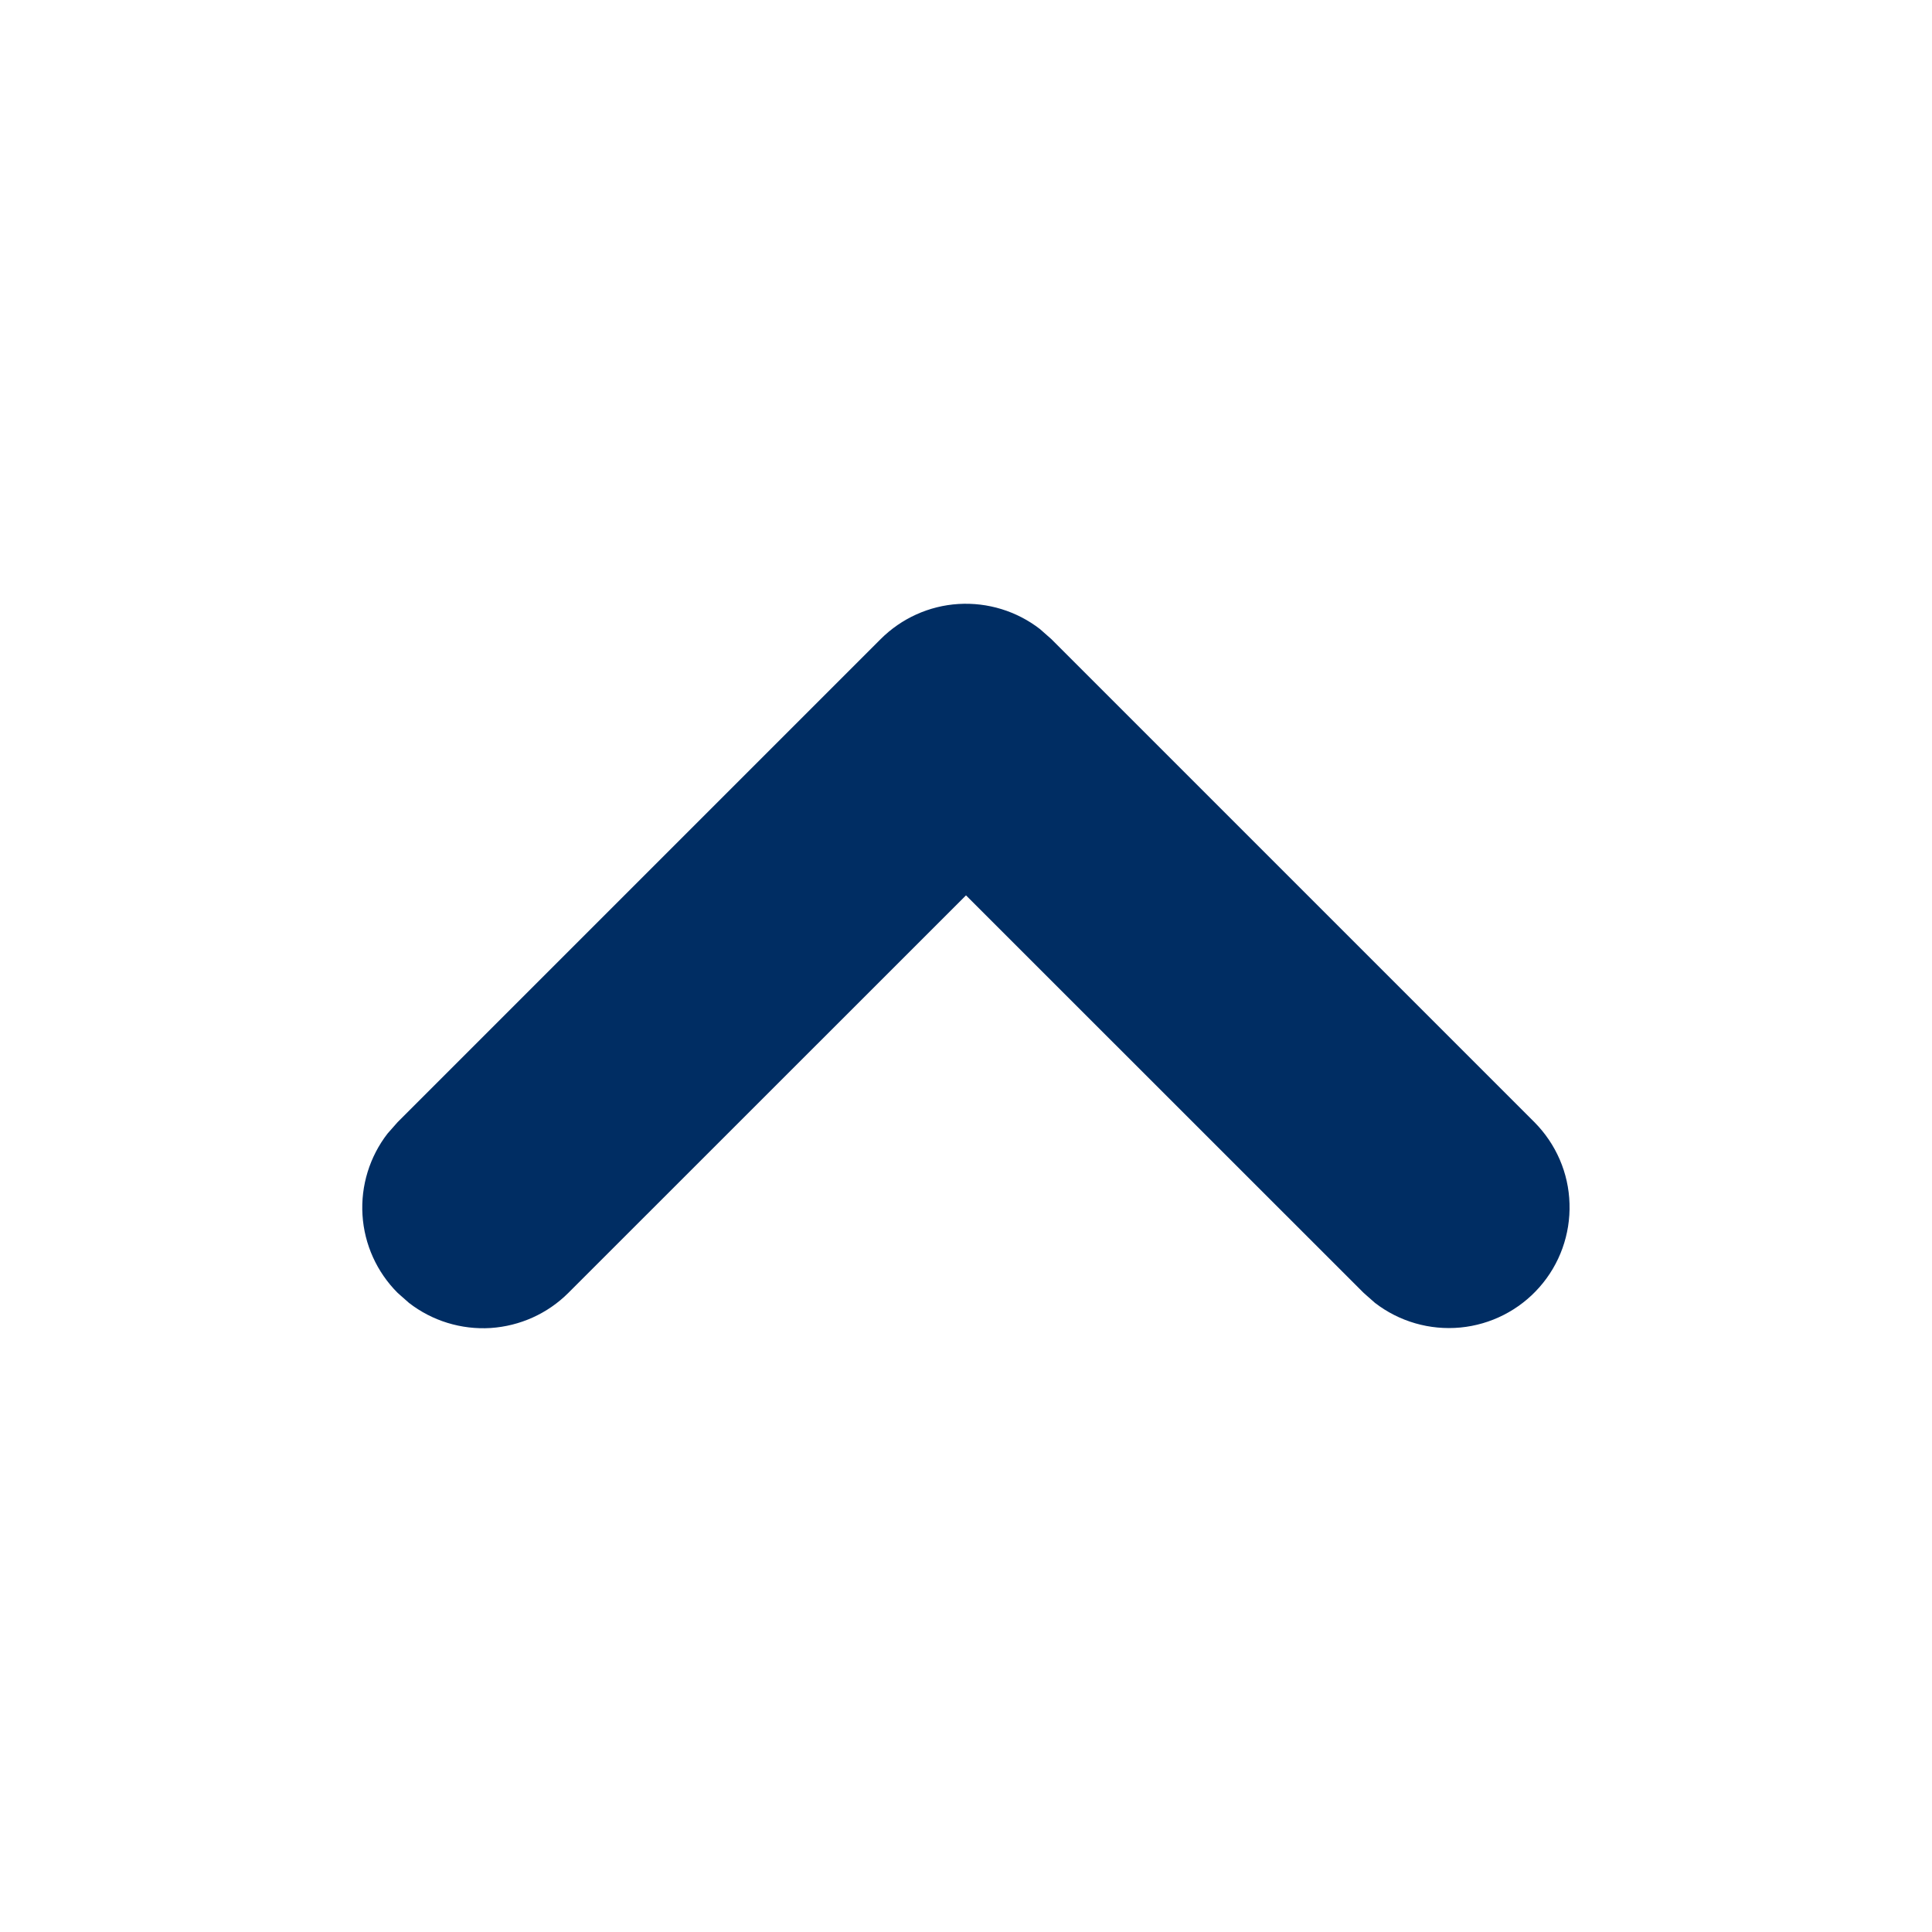
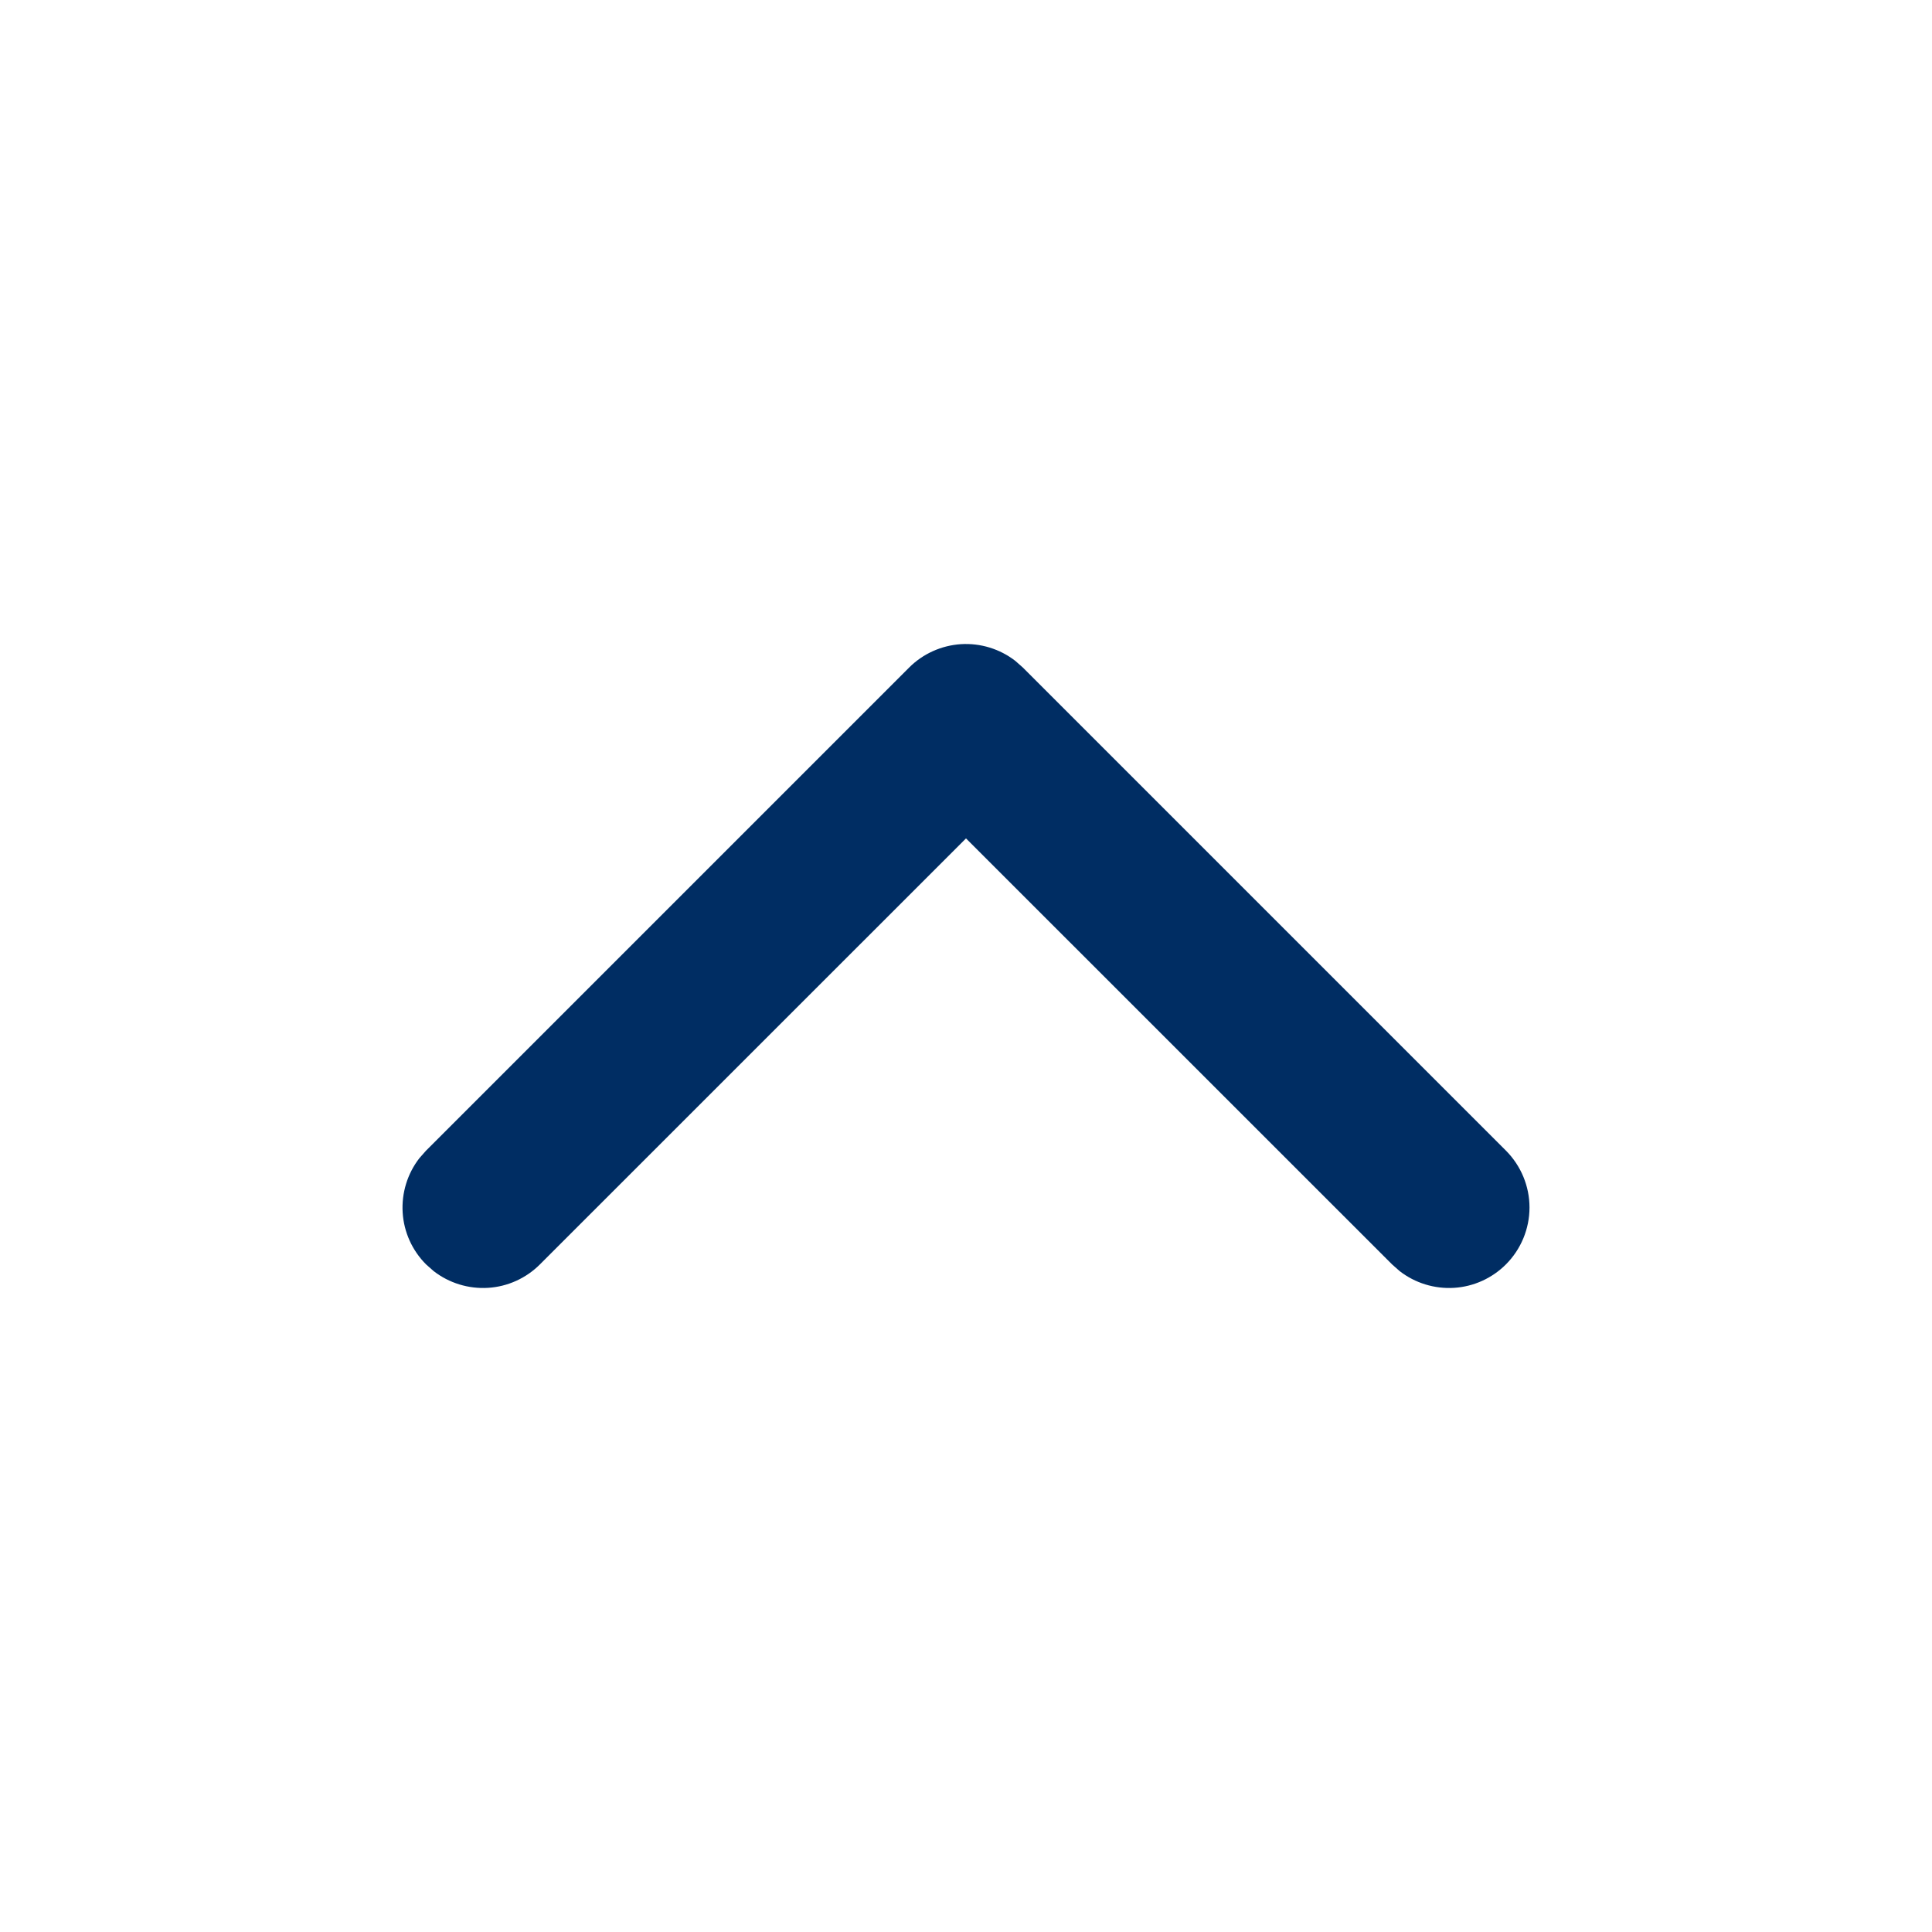
- <svg xmlns="http://www.w3.org/2000/svg" width="16" height="16" viewBox="0 0 16 16" fill="none">
-   <path fill-rule="evenodd" clip-rule="evenodd" d="M7.293 5.293C7.465 5.121 7.694 5.017 7.937 5.002C8.18 4.987 8.421 5.061 8.613 5.21L8.707 5.293L12.707 9.293C12.886 9.473 12.991 9.714 12.998 9.968C13.006 10.222 12.917 10.47 12.749 10.66C12.581 10.851 12.346 10.97 12.094 10.994C11.841 11.018 11.588 10.945 11.387 10.79L11.293 10.707L8 7.415L4.707 10.707C4.535 10.879 4.306 10.982 4.063 10.998C3.82 11.013 3.579 10.939 3.387 10.79L3.293 10.707C3.121 10.535 3.017 10.306 3.002 10.062C2.987 9.82 3.061 9.579 3.21 9.387L3.293 9.293L7.293 5.293Z" fill="#002D63" />
+ <svg xmlns="http://www.w3.org/2000/svg" width="24" height="24" viewBox="0 0 24 24" fill="none">
+   <path fill-rule="evenodd" clip-rule="evenodd" d="M18.707 15.707C18.535 15.879 18.306 15.983 18.063 15.998C17.82 16.013 17.579 15.939 17.387 15.79L17.293 15.707L12 10.415L6.707 15.707C6.535 15.879 6.306 15.983 6.063 15.998C5.82 16.013 5.579 15.939 5.387 15.79L5.293 15.707C5.121 15.535 5.017 15.306 5.002 15.063C4.987 14.82 5.061 14.579 5.21 14.387L5.293 14.293L11.293 8.293C11.465 8.121 11.694 8.018 11.937 8.002C12.18 7.987 12.421 8.061 12.613 8.21L12.707 8.293L18.707 14.293C18.894 14.481 19 14.735 19 15C19 15.265 18.894 15.52 18.707 15.707V15.707Z" fill="#002D63" />
</svg>
